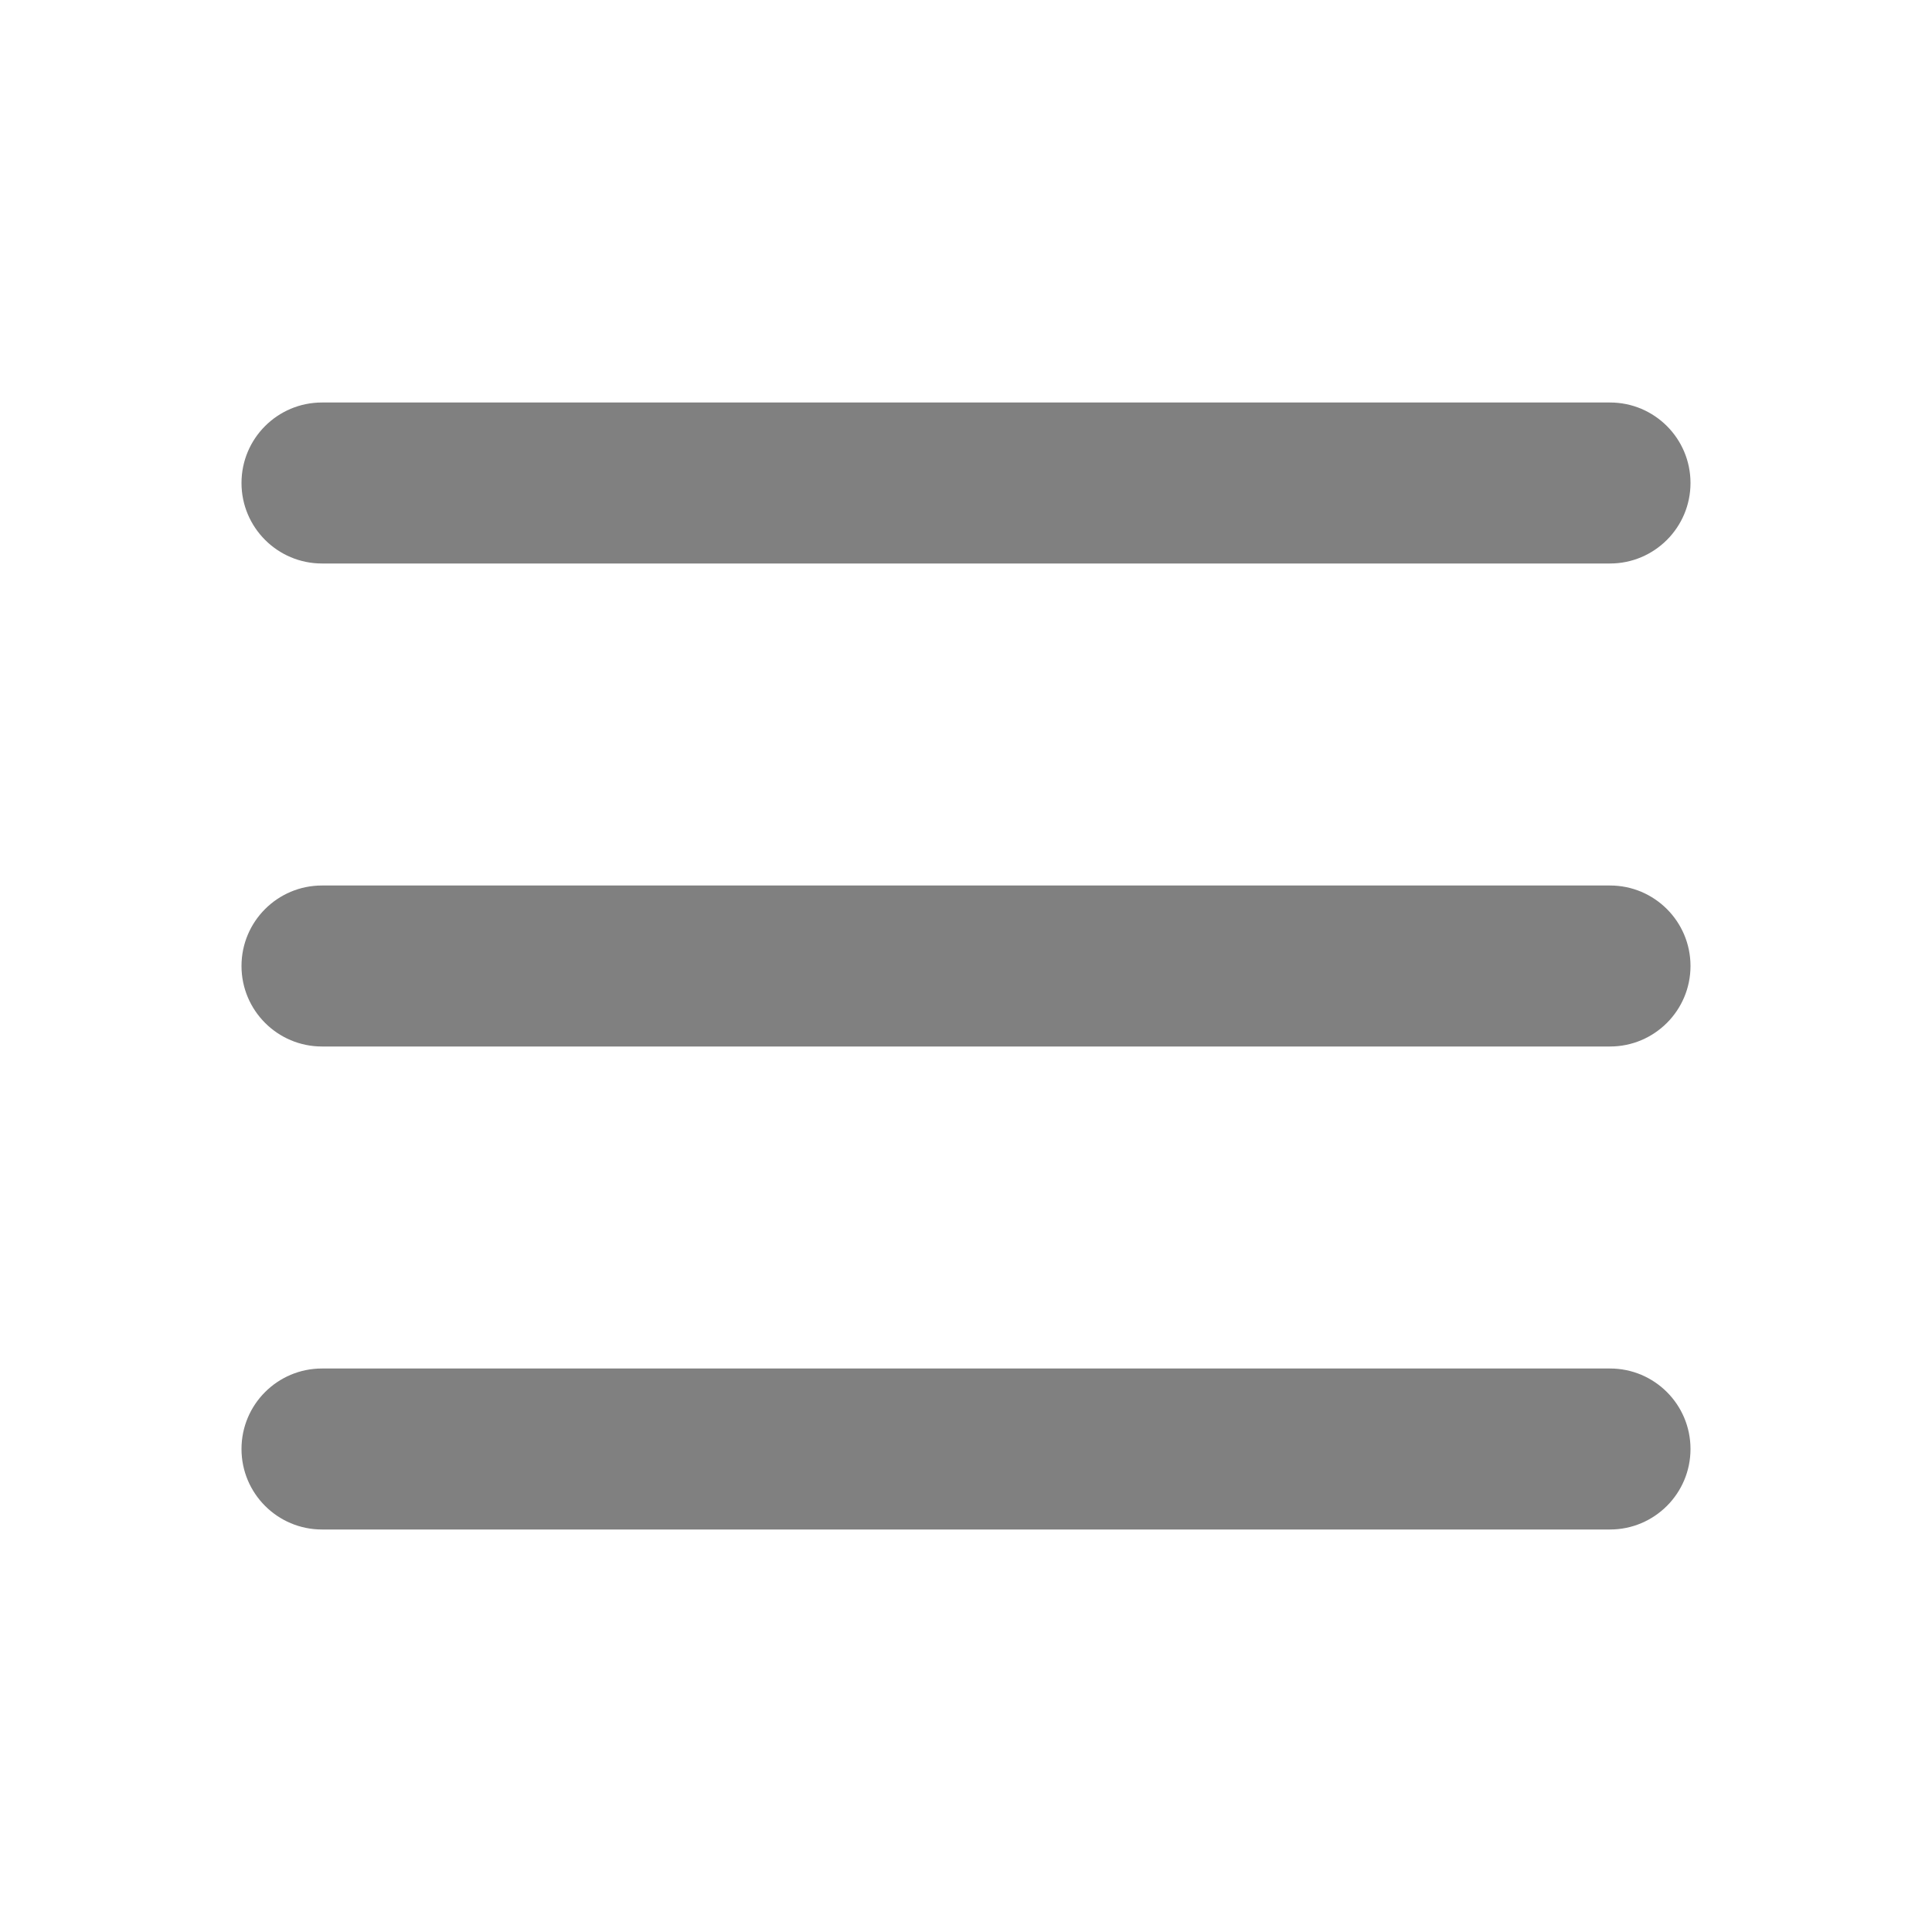
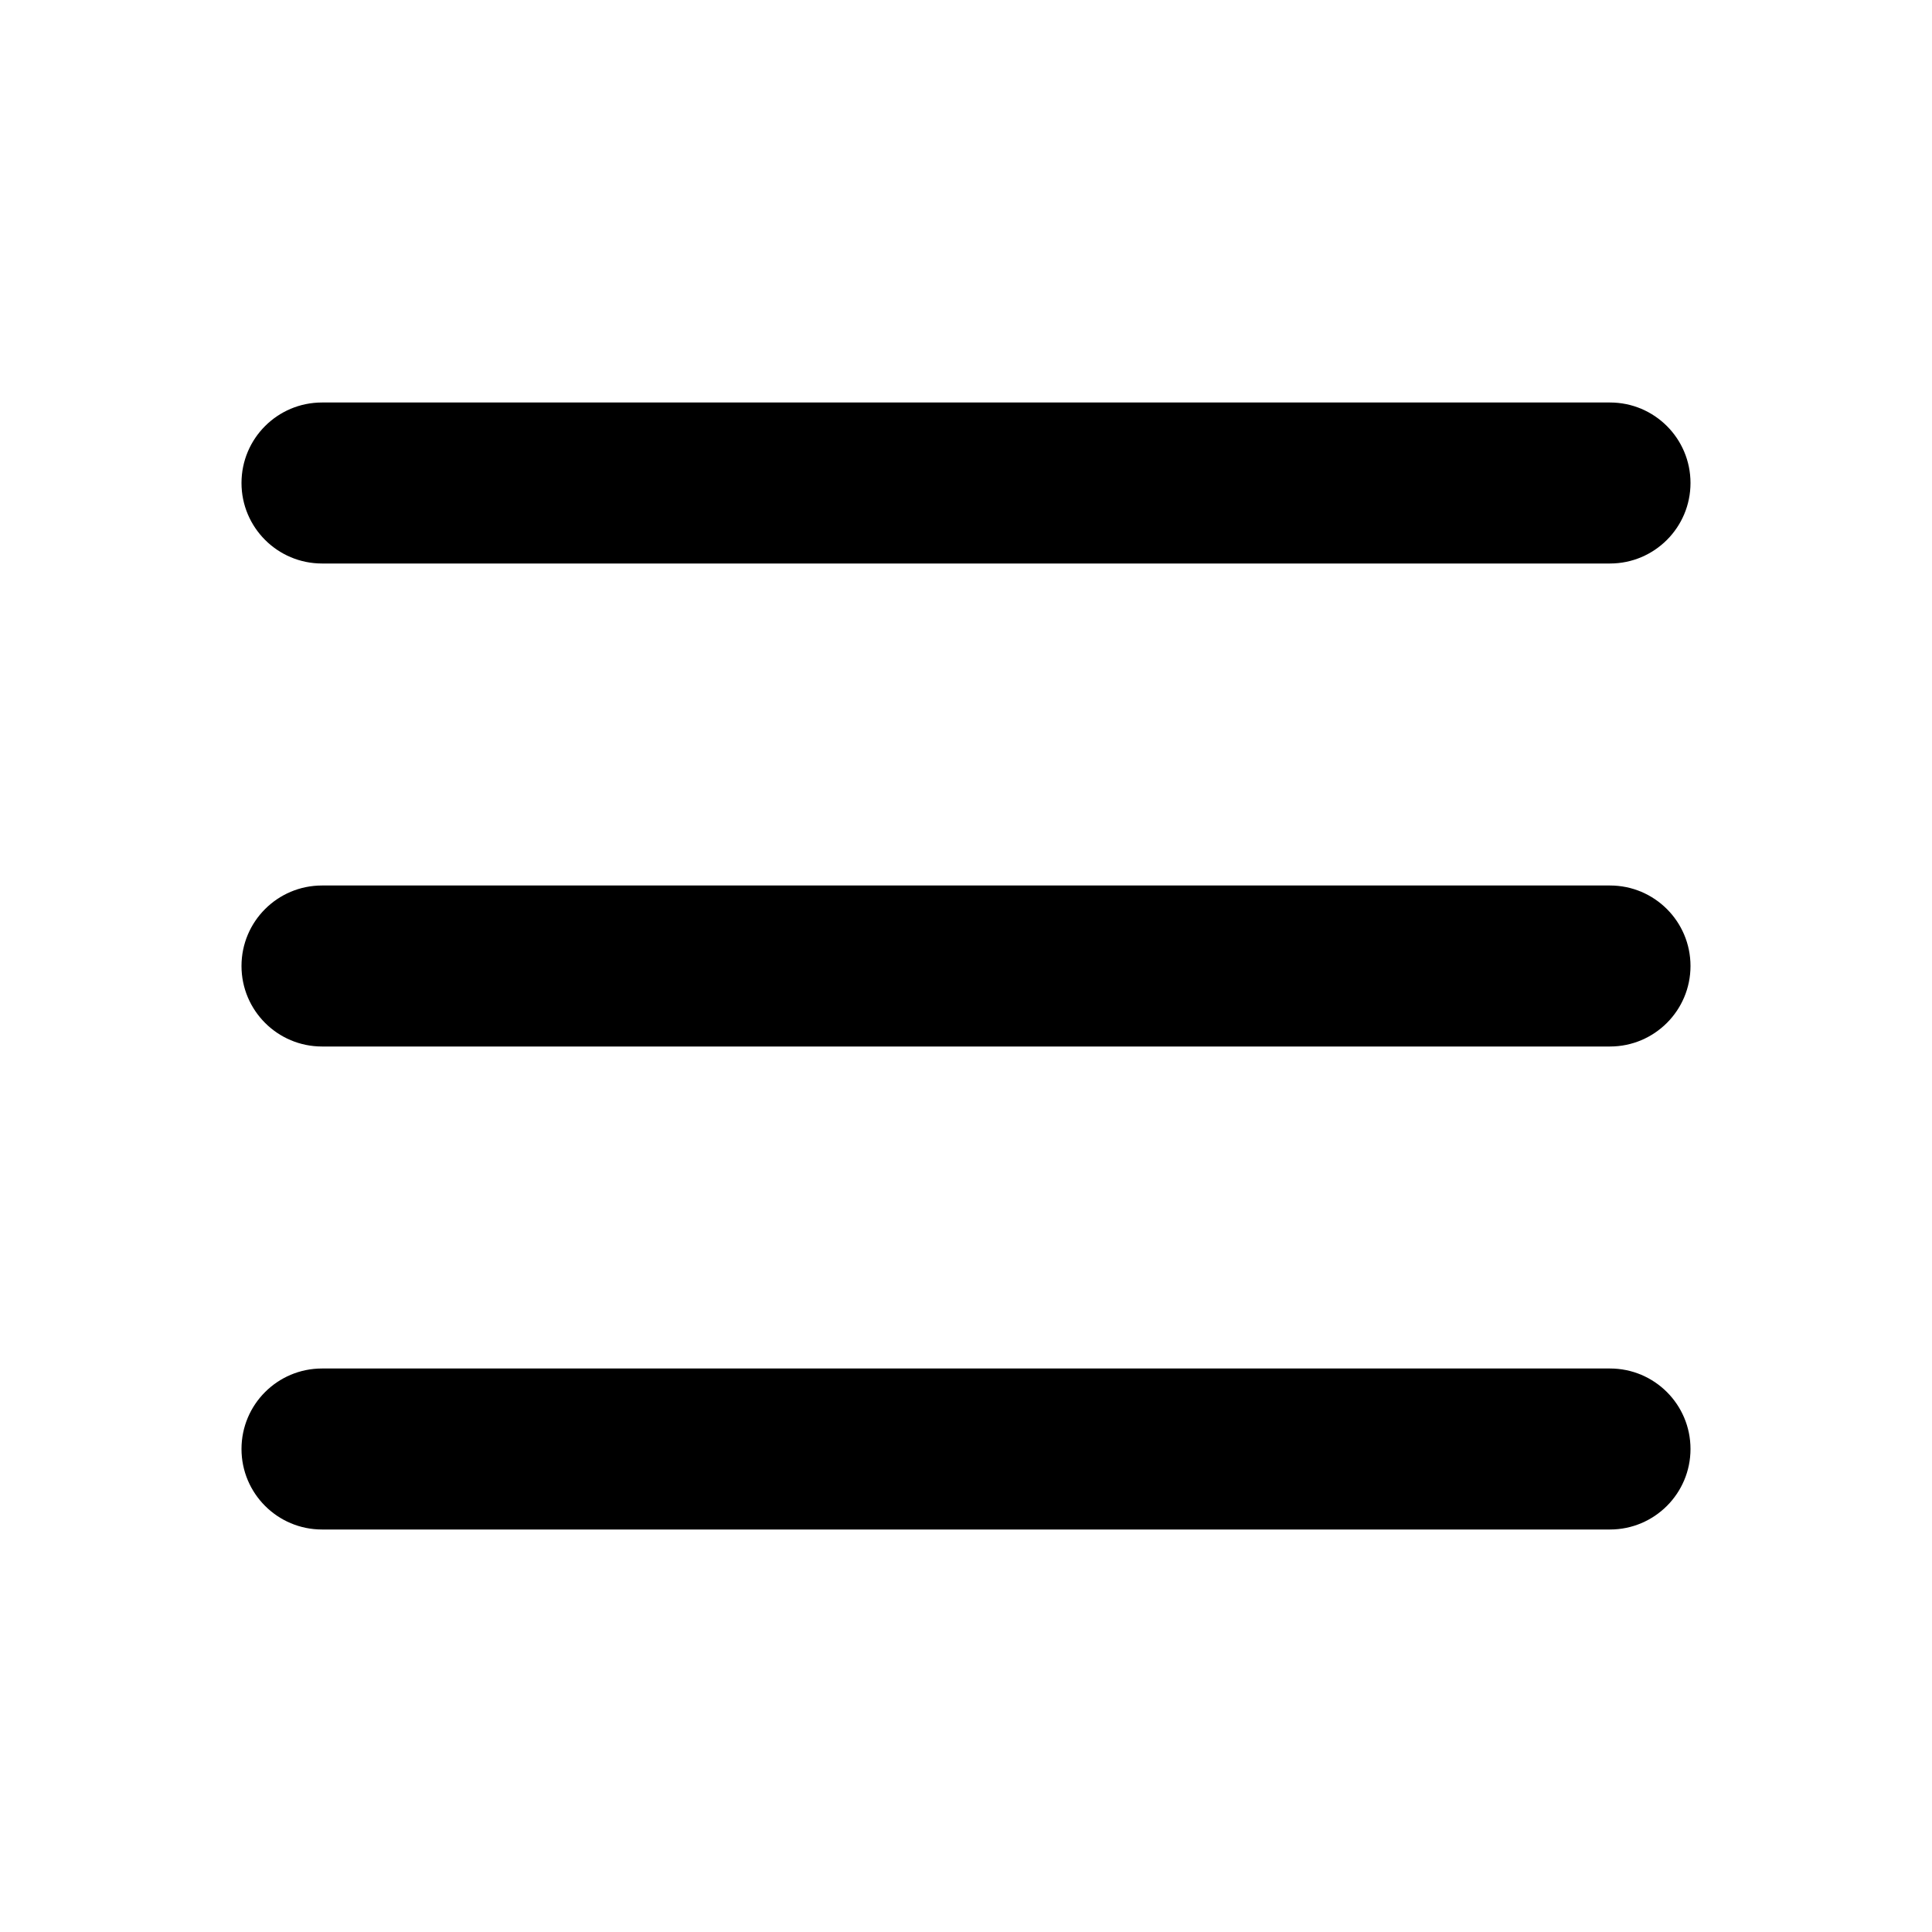
<svg xmlns="http://www.w3.org/2000/svg" width="24" height="24" viewBox="0 0 24 24" fill="none">
-   <path fill-rule="evenodd" clip-rule="evenodd" d="M3 6C3 5.447 3.448 5 4 5H20C20.552 5 21 5.447 21 6C21 6.552 20.552 7 20 7H4C3.448 7 3 6.552 3 6ZM3 12C3 11.447 3.448 11 4 11H20C20.552 11 21 11.447 21 12C21 12.552 20.552 13 20 13H4C3.448 13 3 12.552 3 12ZM3 18C3 17.447 3.448 17 4 17H20C20.552 17 21 17.447 21 18C21 18.552 20.552 19 20 19H4C3.448 19 3 18.552 3 18Z" fill="#808080" />
+   <path fill-rule="evenodd" clip-rule="evenodd" d="M3 6C3 5.447 3.448 5 4 5H20C20.552 5 21 5.447 21 6C21 6.552 20.552 7 20 7H4C3.448 7 3 6.552 3 6ZM3 12C3 11.447 3.448 11 4 11H20C20.552 11 21 11.447 21 12C21 12.552 20.552 13 20 13H4C3.448 13 3 12.552 3 12ZM3 18C3 17.447 3.448 17 4 17H20C20.552 17 21 17.447 21 18C21 18.552 20.552 19 20 19H4C3.448 19 3 18.552 3 18Z" fill="currentColor" />
</svg>
